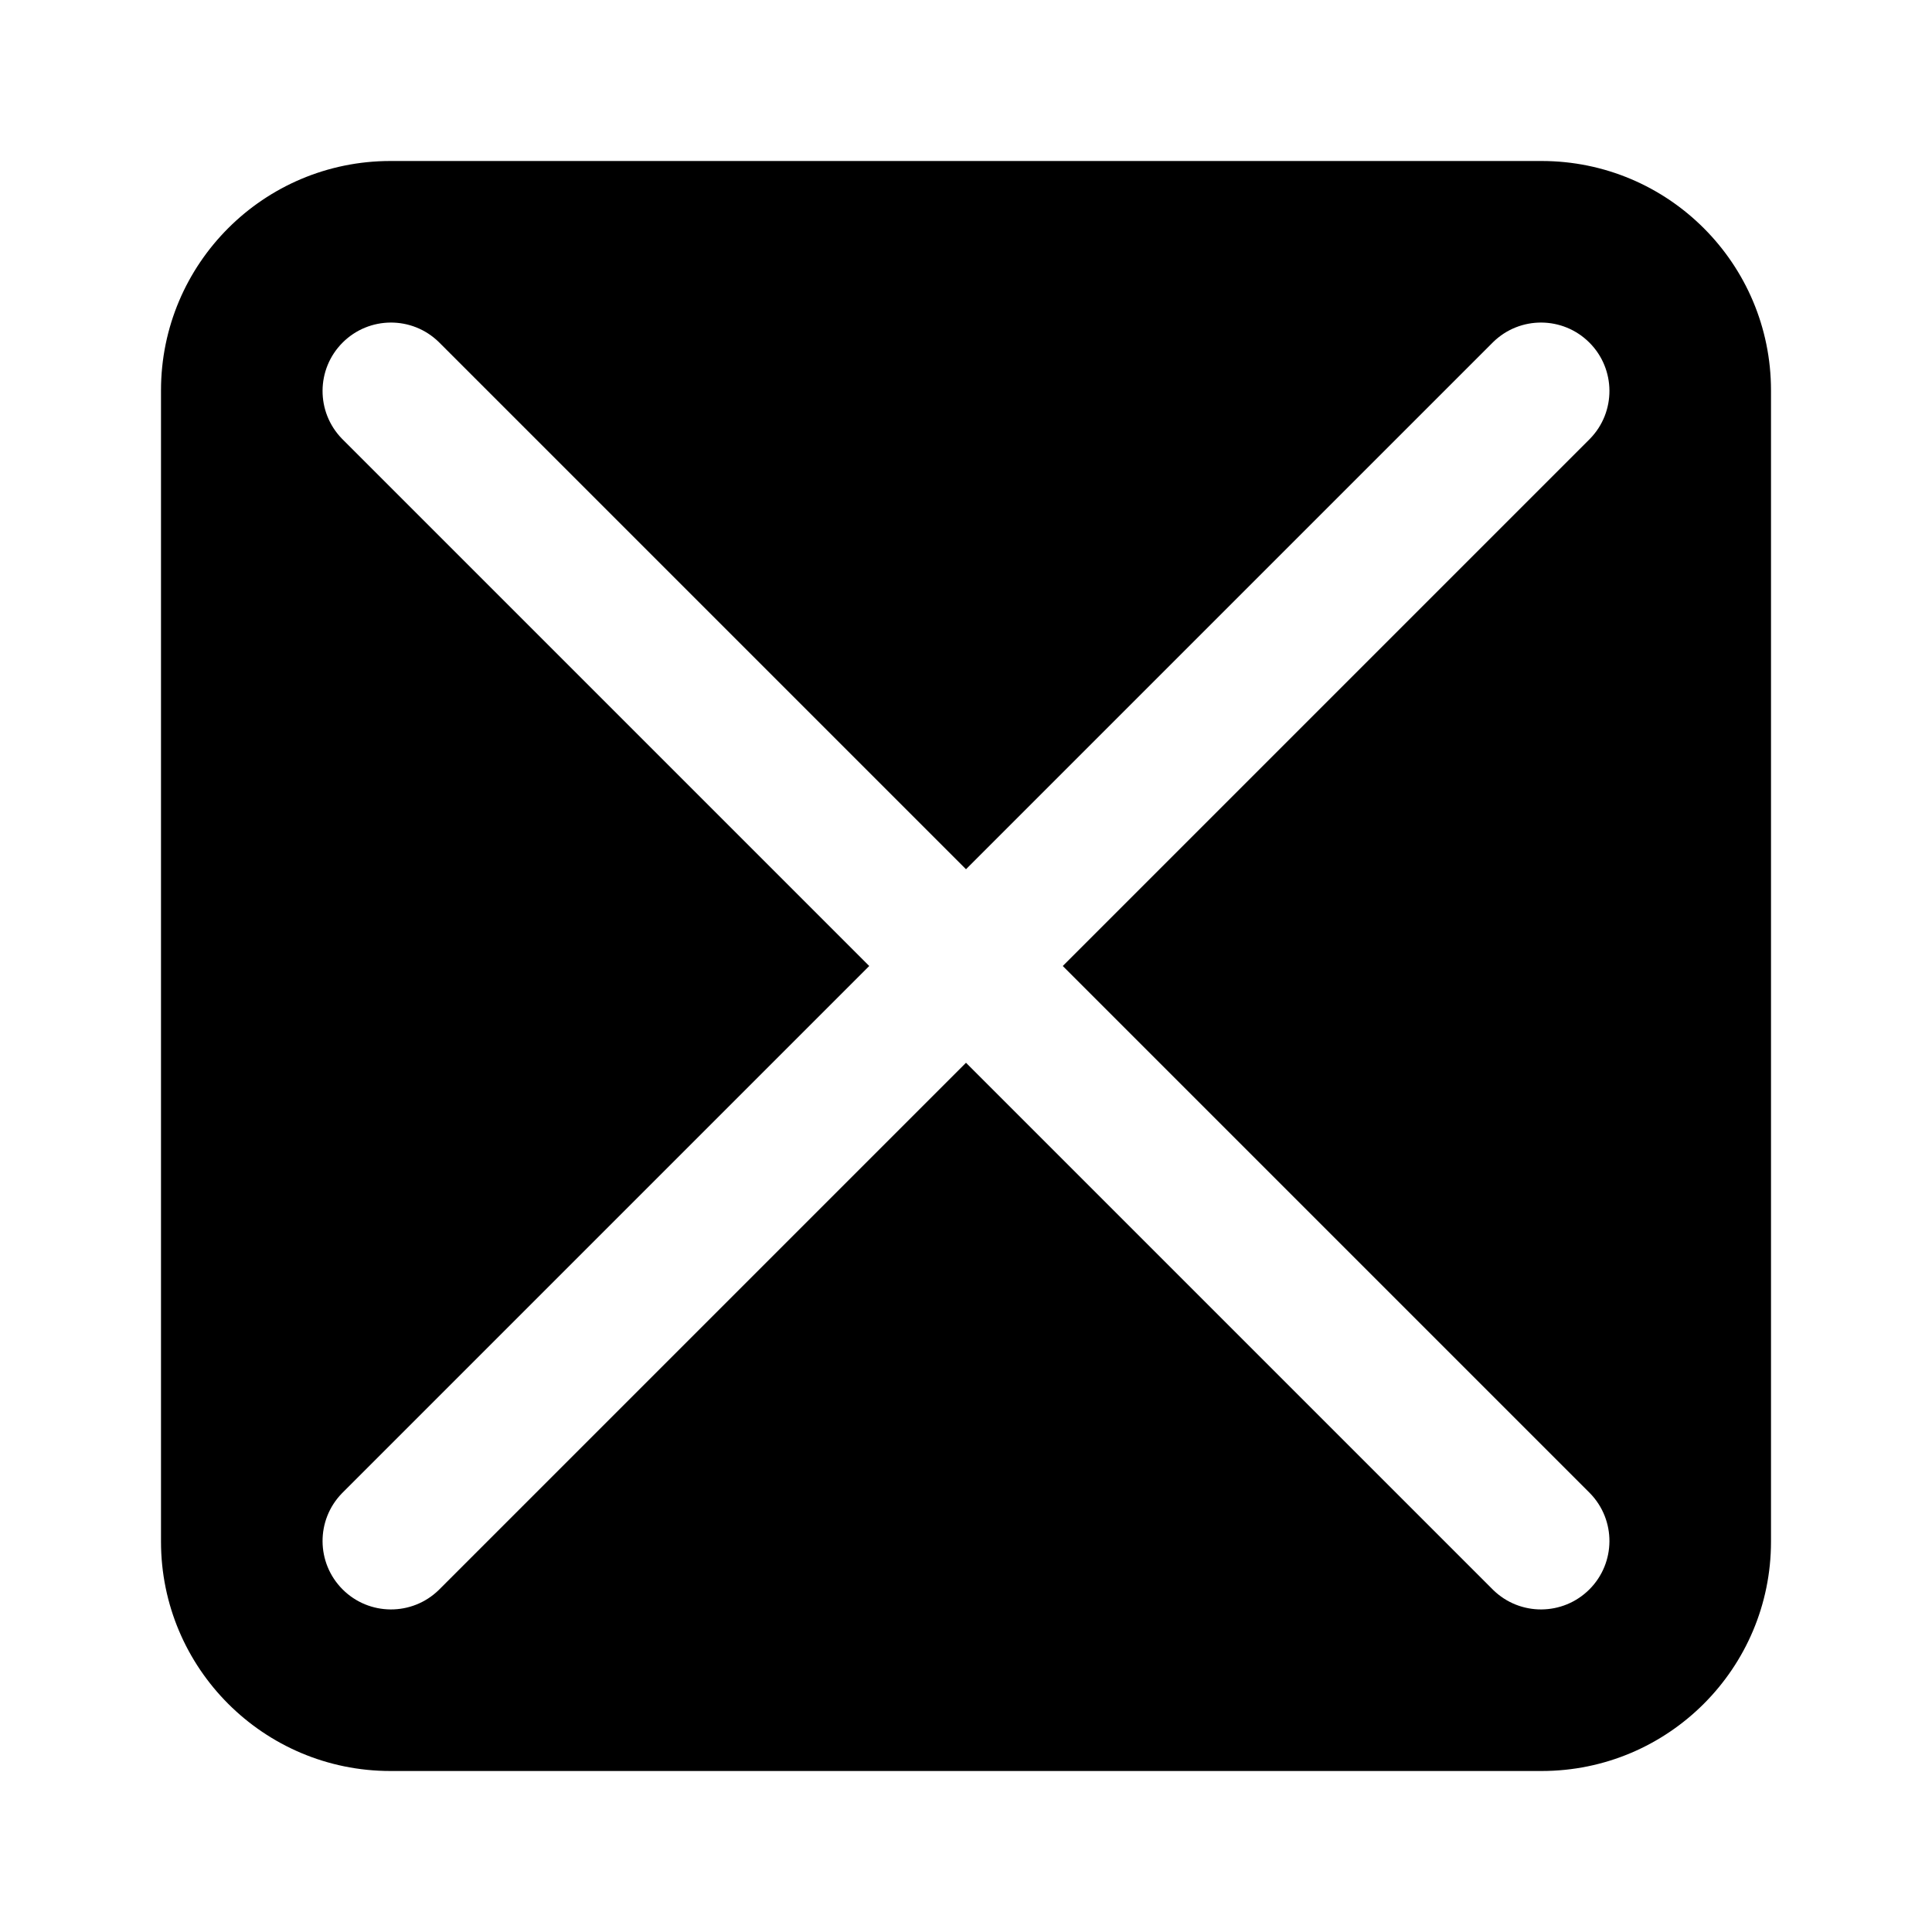
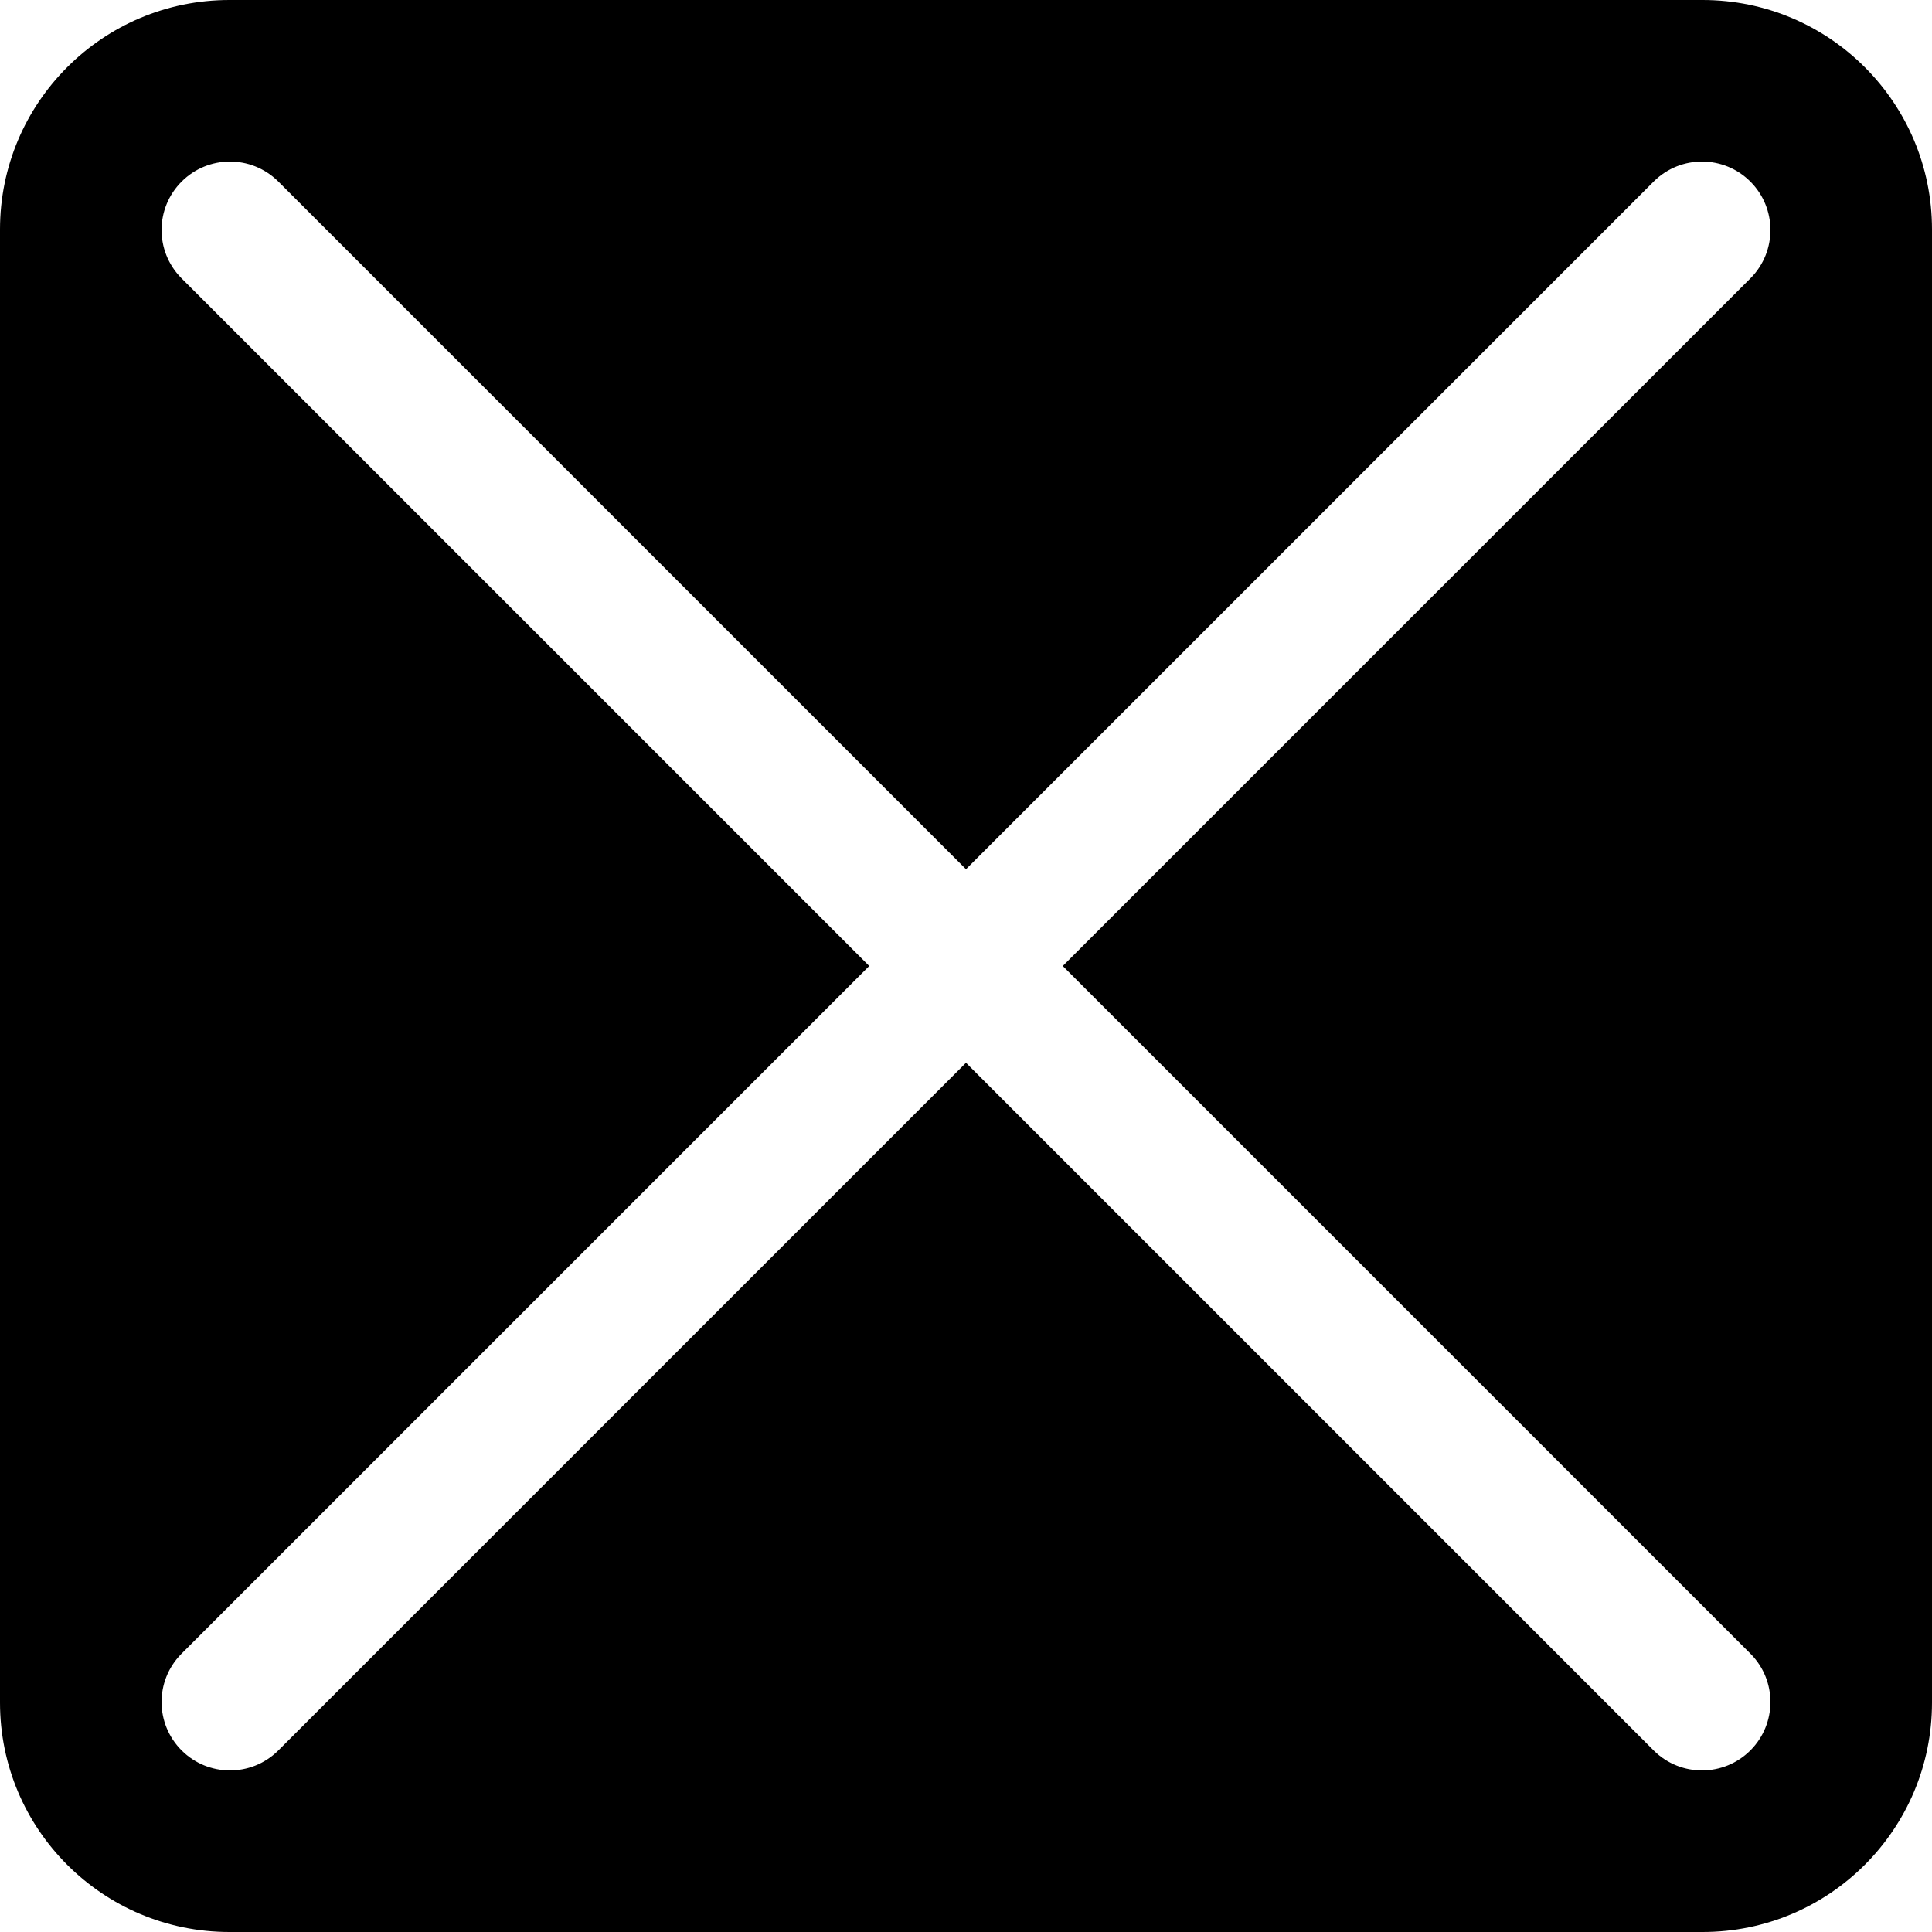
<svg xmlns="http://www.w3.org/2000/svg" viewBox="0 0 24 24" fill="currentColor" stroke="none" fill-rule="evenodd">
  <g data-part="body">
-     <path d="M4.85 2 H19.15 A2.85 2.85 0 0 1 22 4.85 V19.15 A2.85 2.85 0 0 1 19.15 22 H4.85 A2.85 2.85 0 0 1 2 19.15 V4.85 A2.85 2.85 0 0 1 4.85 2 Z M5.451 4.249 L12 10.798 L18.549 4.249 A0.85 0.85 0 0 1 19.751 5.451 L13.202 12 L19.751 18.549 A0.85 0.85 0 0 1 18.549 19.751 L12 13.202 L5.451 19.751 A0.85 0.85 0 0 1 4.249 18.549 L10.798 12 L4.249 5.451 A0.85 0.85 0 0 1 5.451 4.249 Z" />
+     <path d="M2.85 0 H21.15 A2.85 2.85 0 0 1 24 2.85 V21.15 A2.85 2.85 0 0 1 21.15 24 H2.85 A2.85 2.85 0 0 1 0 21.15 V2.85 A2.85 2.85 0 0 1 2.85 0 Z M3.451 2.249 L12 10.798 L20.549 2.249 A0.85 0.85 0 0 1 21.751 3.451 L13.202 12 L21.751 20.549 A0.85 0.85 0 0 1 20.549 21.751 L12 13.202 L3.451 21.751 A0.85 0.85 0 0 1 2.249 20.549 L10.798 12 L2.249 3.451 A0.85 0.85 0 0 1 3.451 2.249 Z" />
  </g>
</svg>
